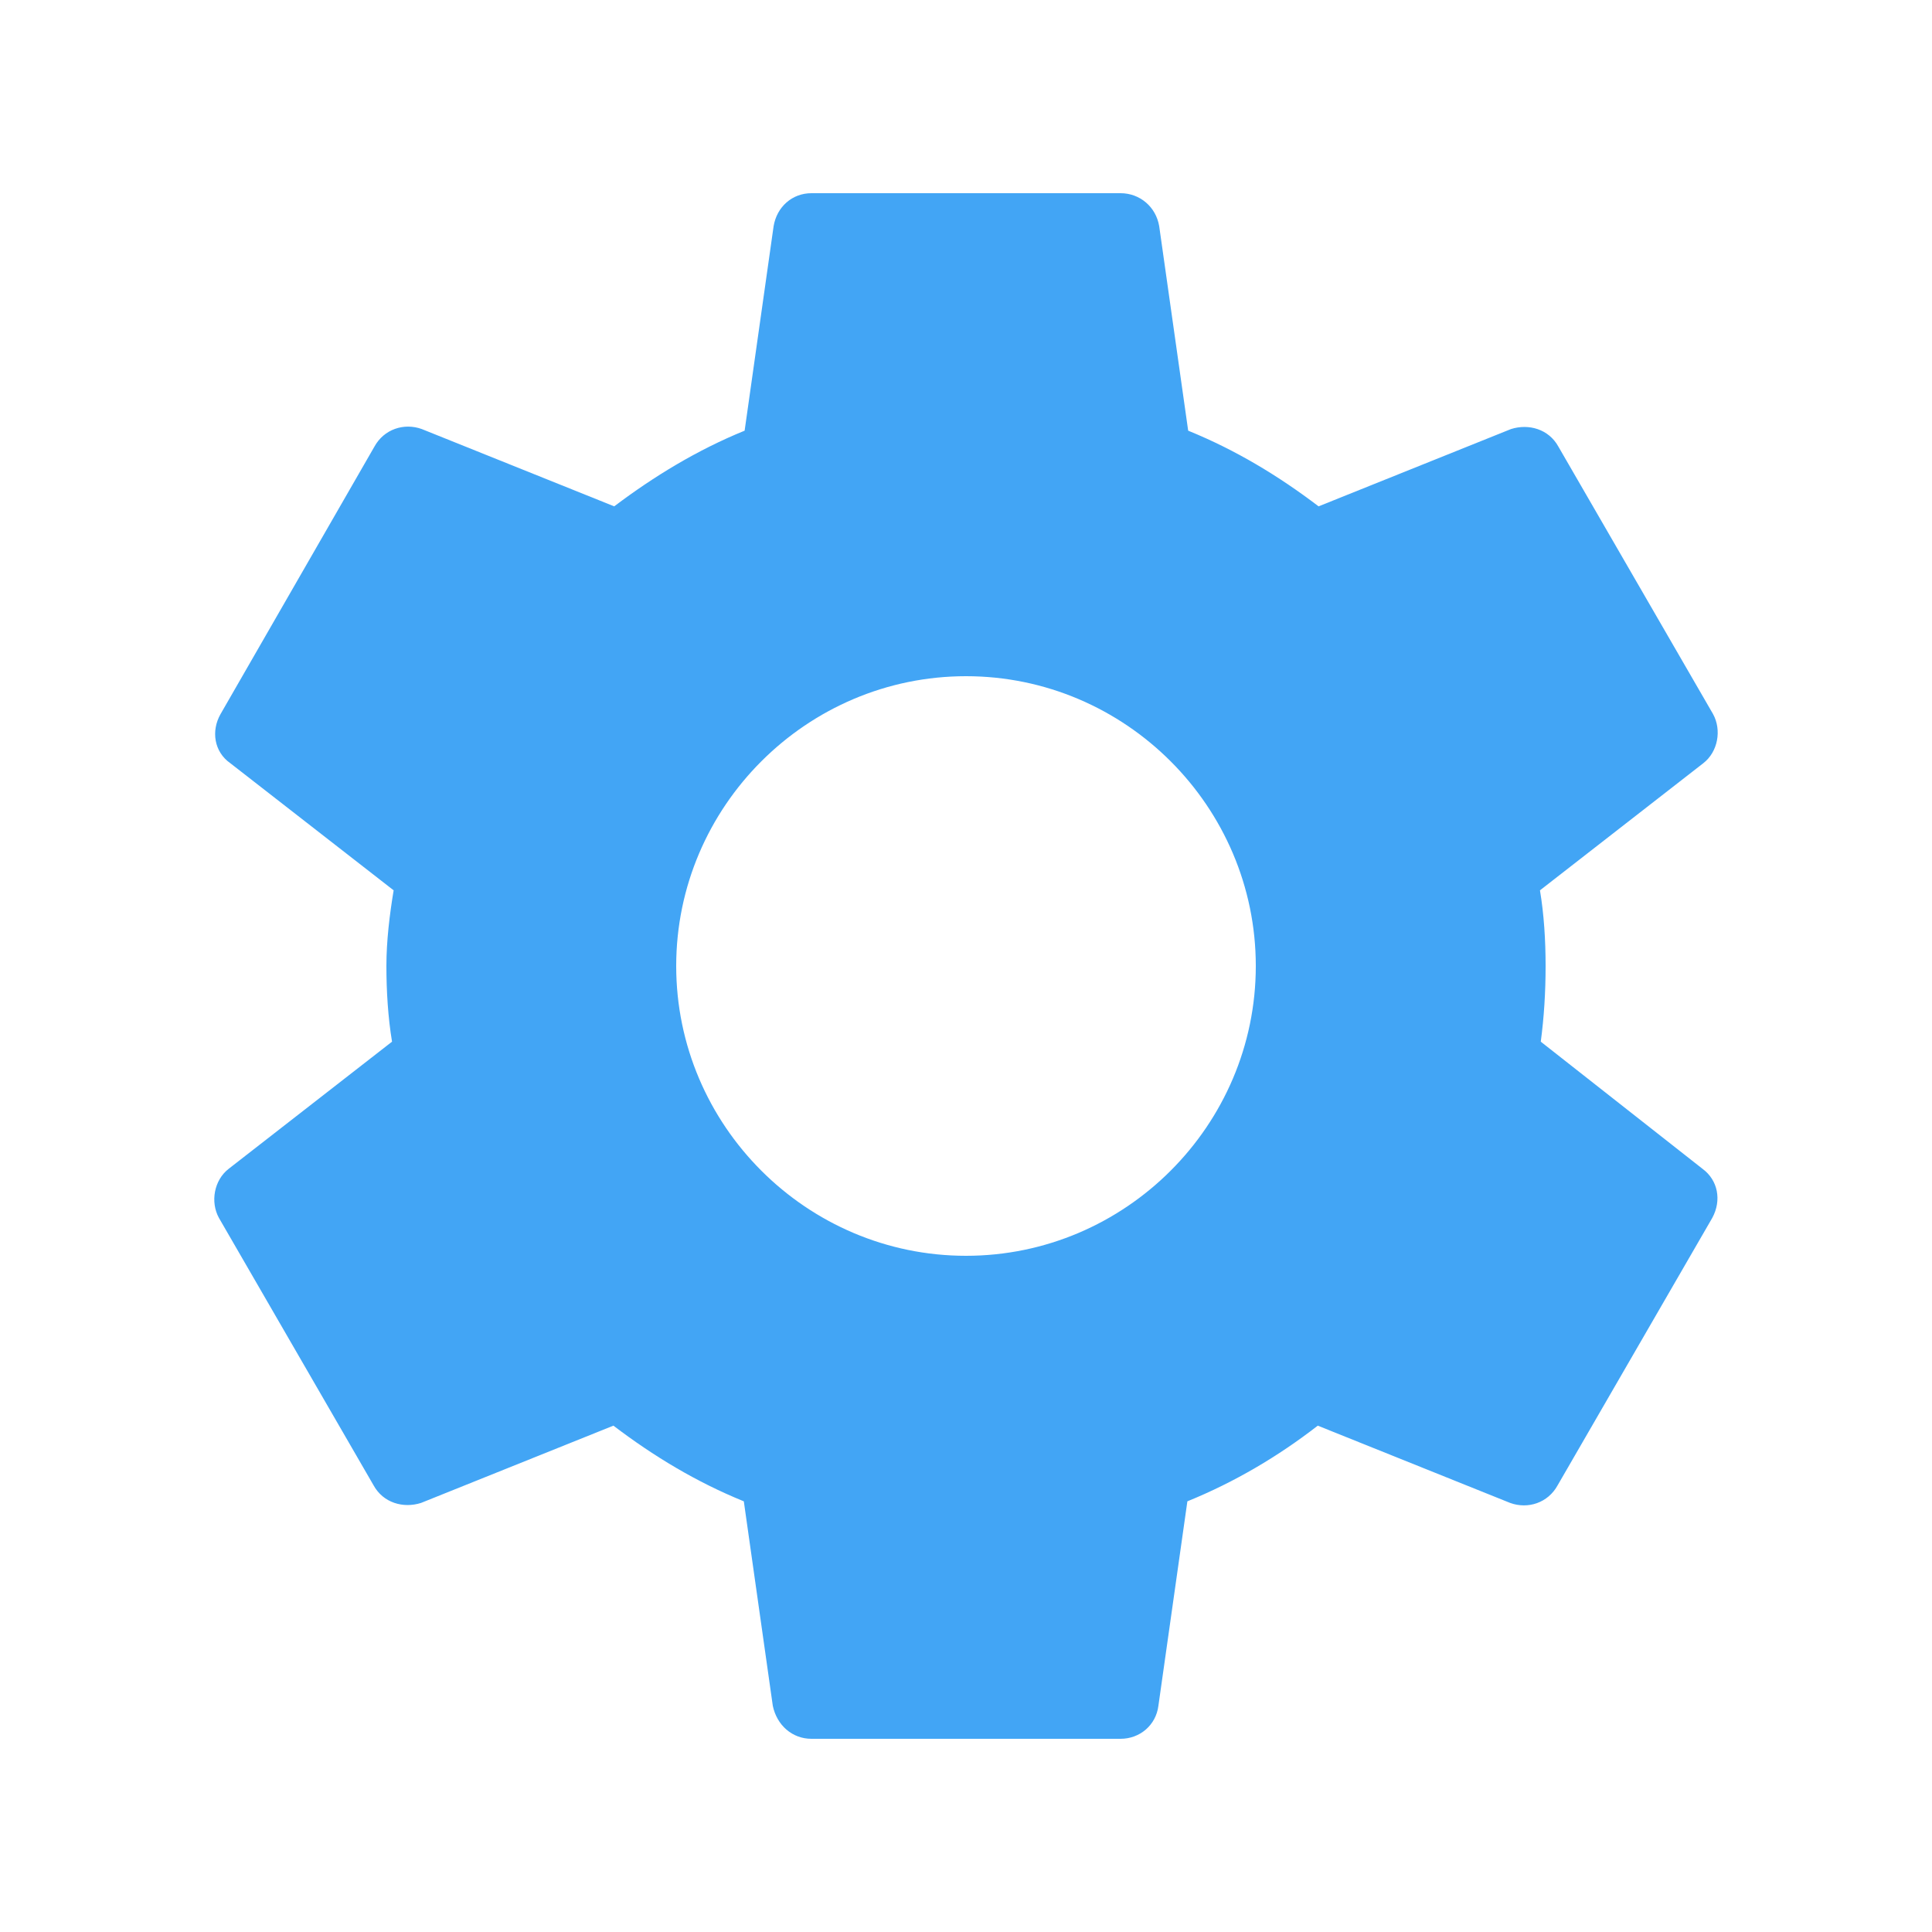
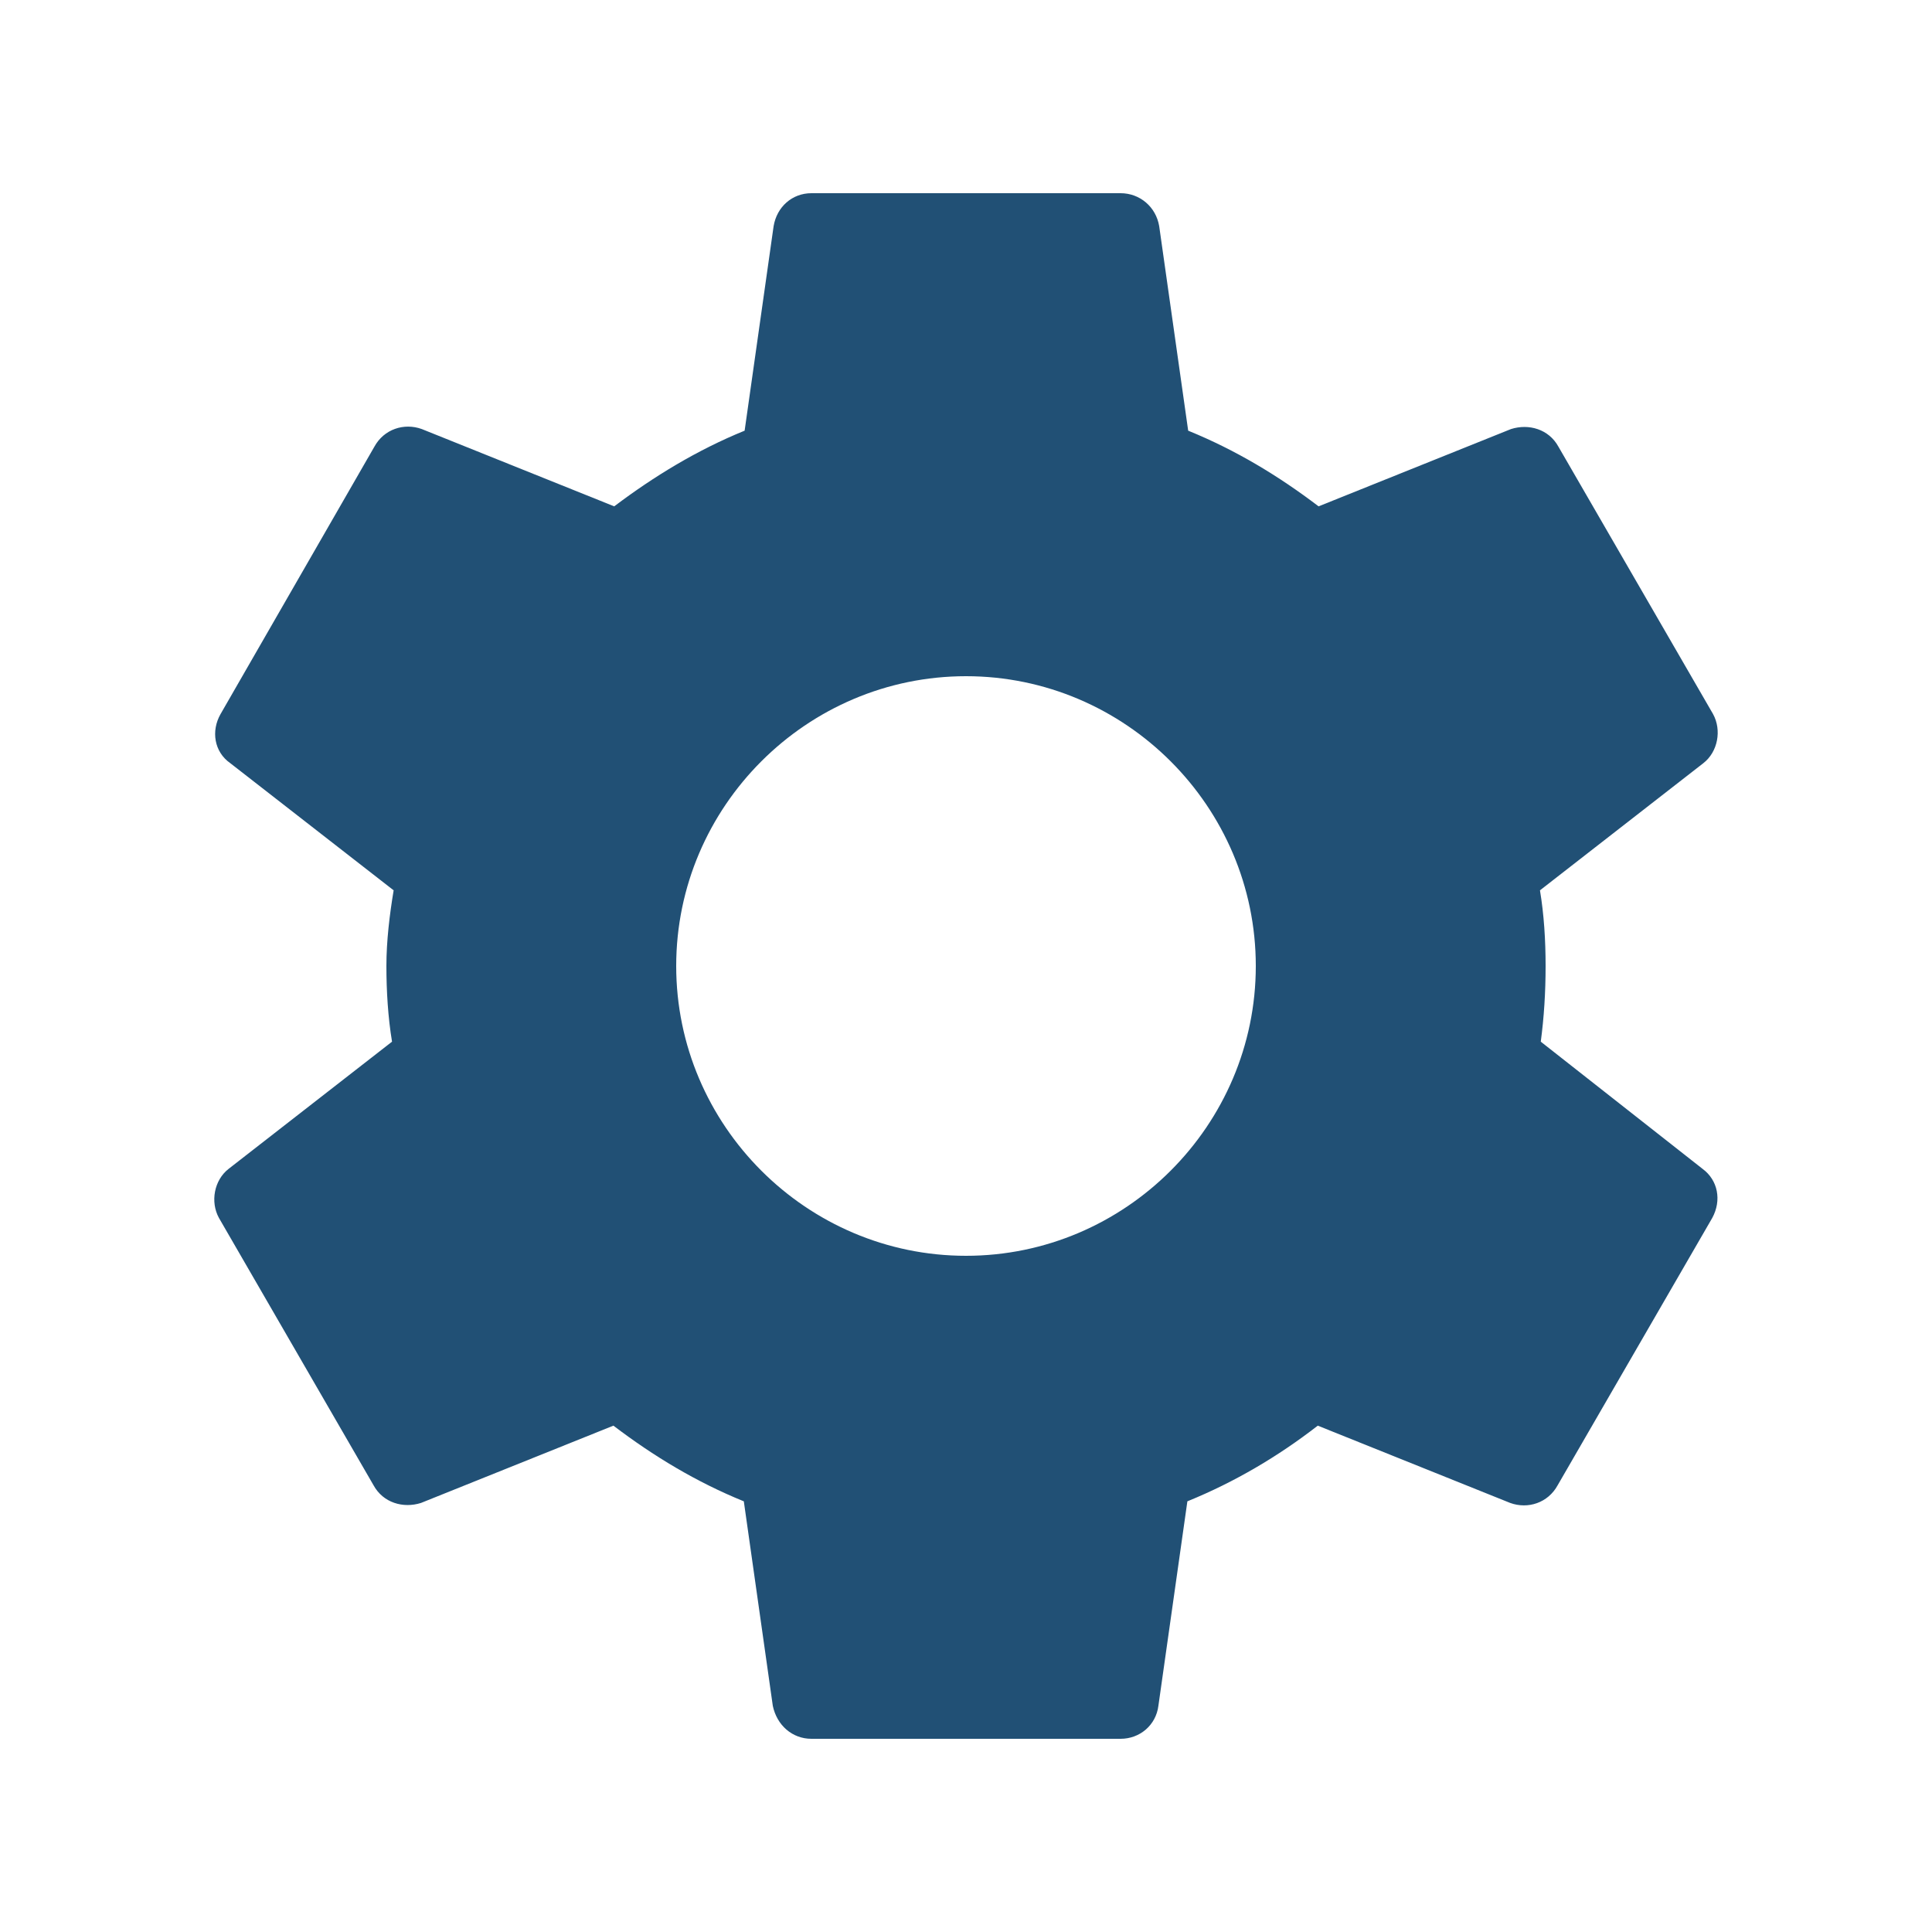
- <svg xmlns="http://www.w3.org/2000/svg" viewBox="0 0 24 24" fill="#42A5F5">
+ <svg xmlns="http://www.w3.org/2000/svg" viewBox="0 0 24 24" fill="#215075">
  <path d="M19.14 12.94c.04-.3.06-.61.06-.94 0-.32-.02-.64-.07-.94l2.03-1.58c.18-.14.23-.41.12-.61l-1.92-3.32c-.12-.22-.37-.29-.59-.22l-2.39.96c-.5-.38-1.03-.7-1.62-.94l-.36-2.54c-.04-.24-.24-.41-.48-.41h-3.84c-.24 0-.43.17-.47.41l-.36 2.54c-.59.24-1.13.57-1.62.94l-2.39-.96c-.22-.08-.47 0-.59.22L2.74 8.87c-.12.21-.08.47.12.61l2.03 1.58c-.05.3-.09.63-.09.94s.02.64.07.94l-2.03 1.58c-.18.14-.23.41-.12.61l1.92 3.32c.12.22.37.29.59.22l2.39-.96c.5.38 1.03.7 1.62.94l.36 2.54c.05.24.24.41.48.41h3.84c.24 0 .44-.17.47-.41l.36-2.54c.59-.24 1.13-.56 1.62-.94l2.39.96c.22.08.47 0 .59-.22l1.92-3.32c.12-.22.07-.47-.12-.61l-2.01-1.58zM12 15.6c-1.98 0-3.6-1.62-3.6-3.6s1.62-3.6 3.6-3.6 3.6 1.62 3.6 3.6-1.62 3.6-3.6 3.6z" />
</svg>
